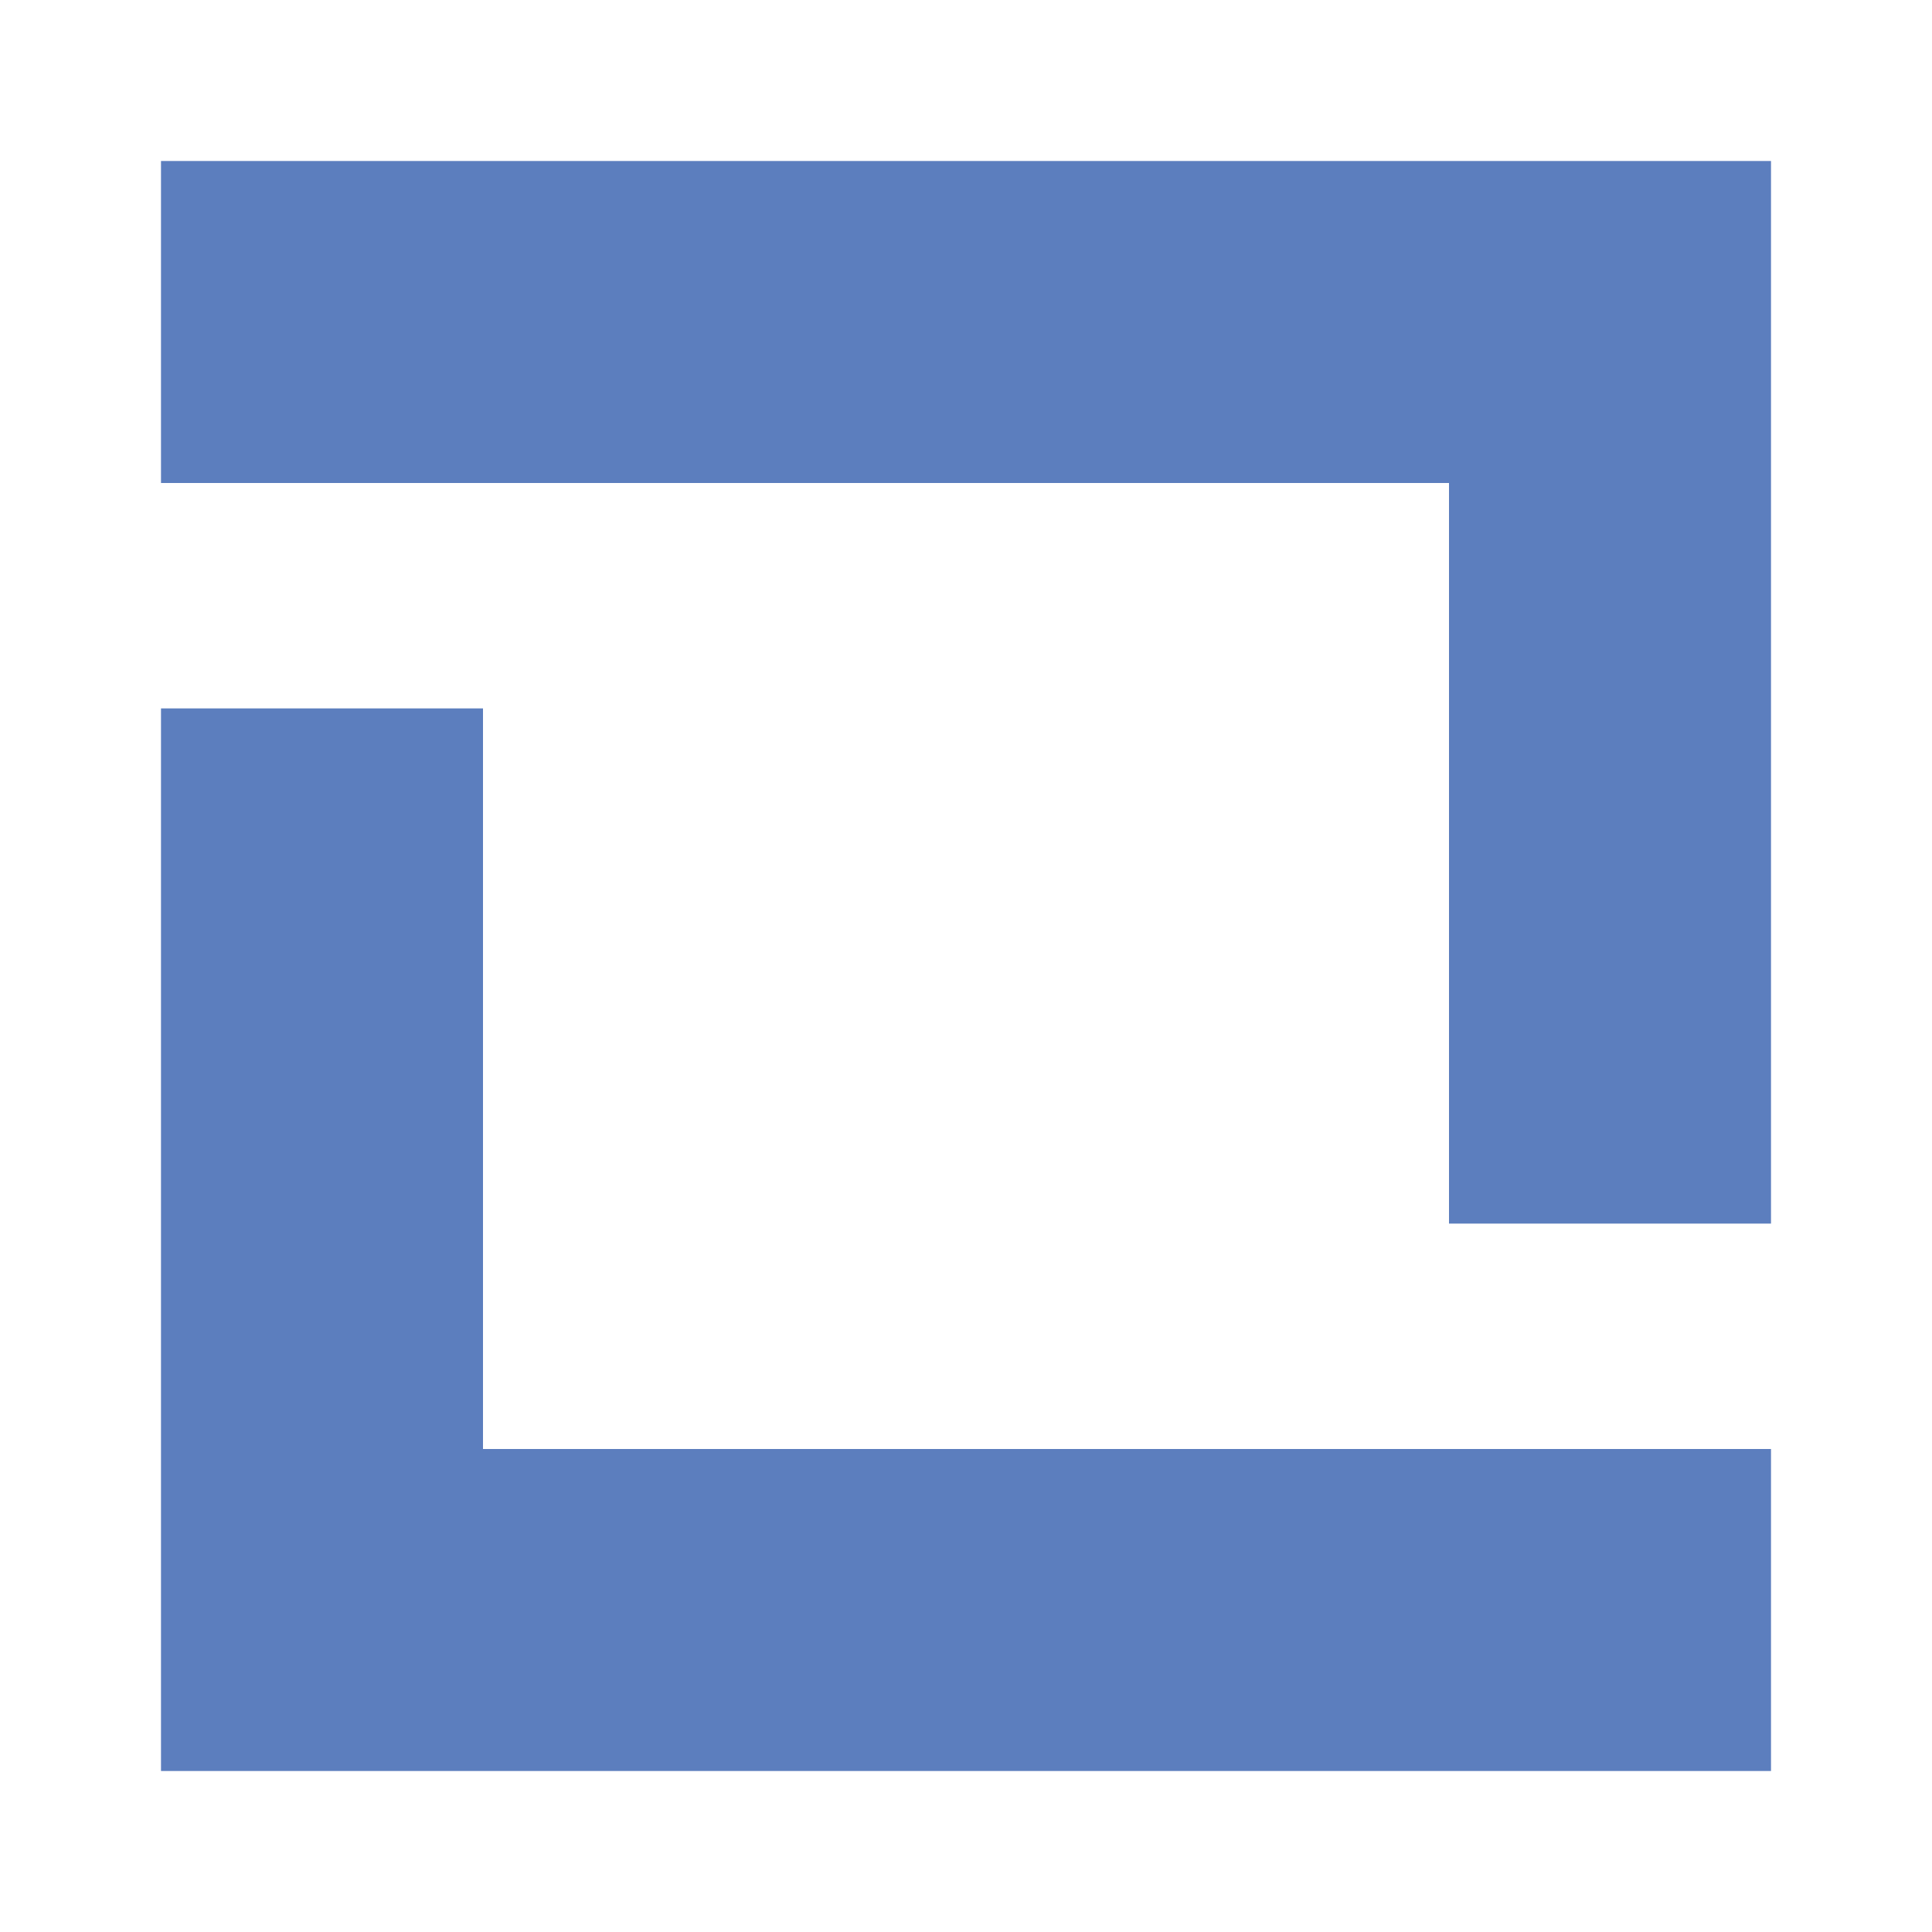
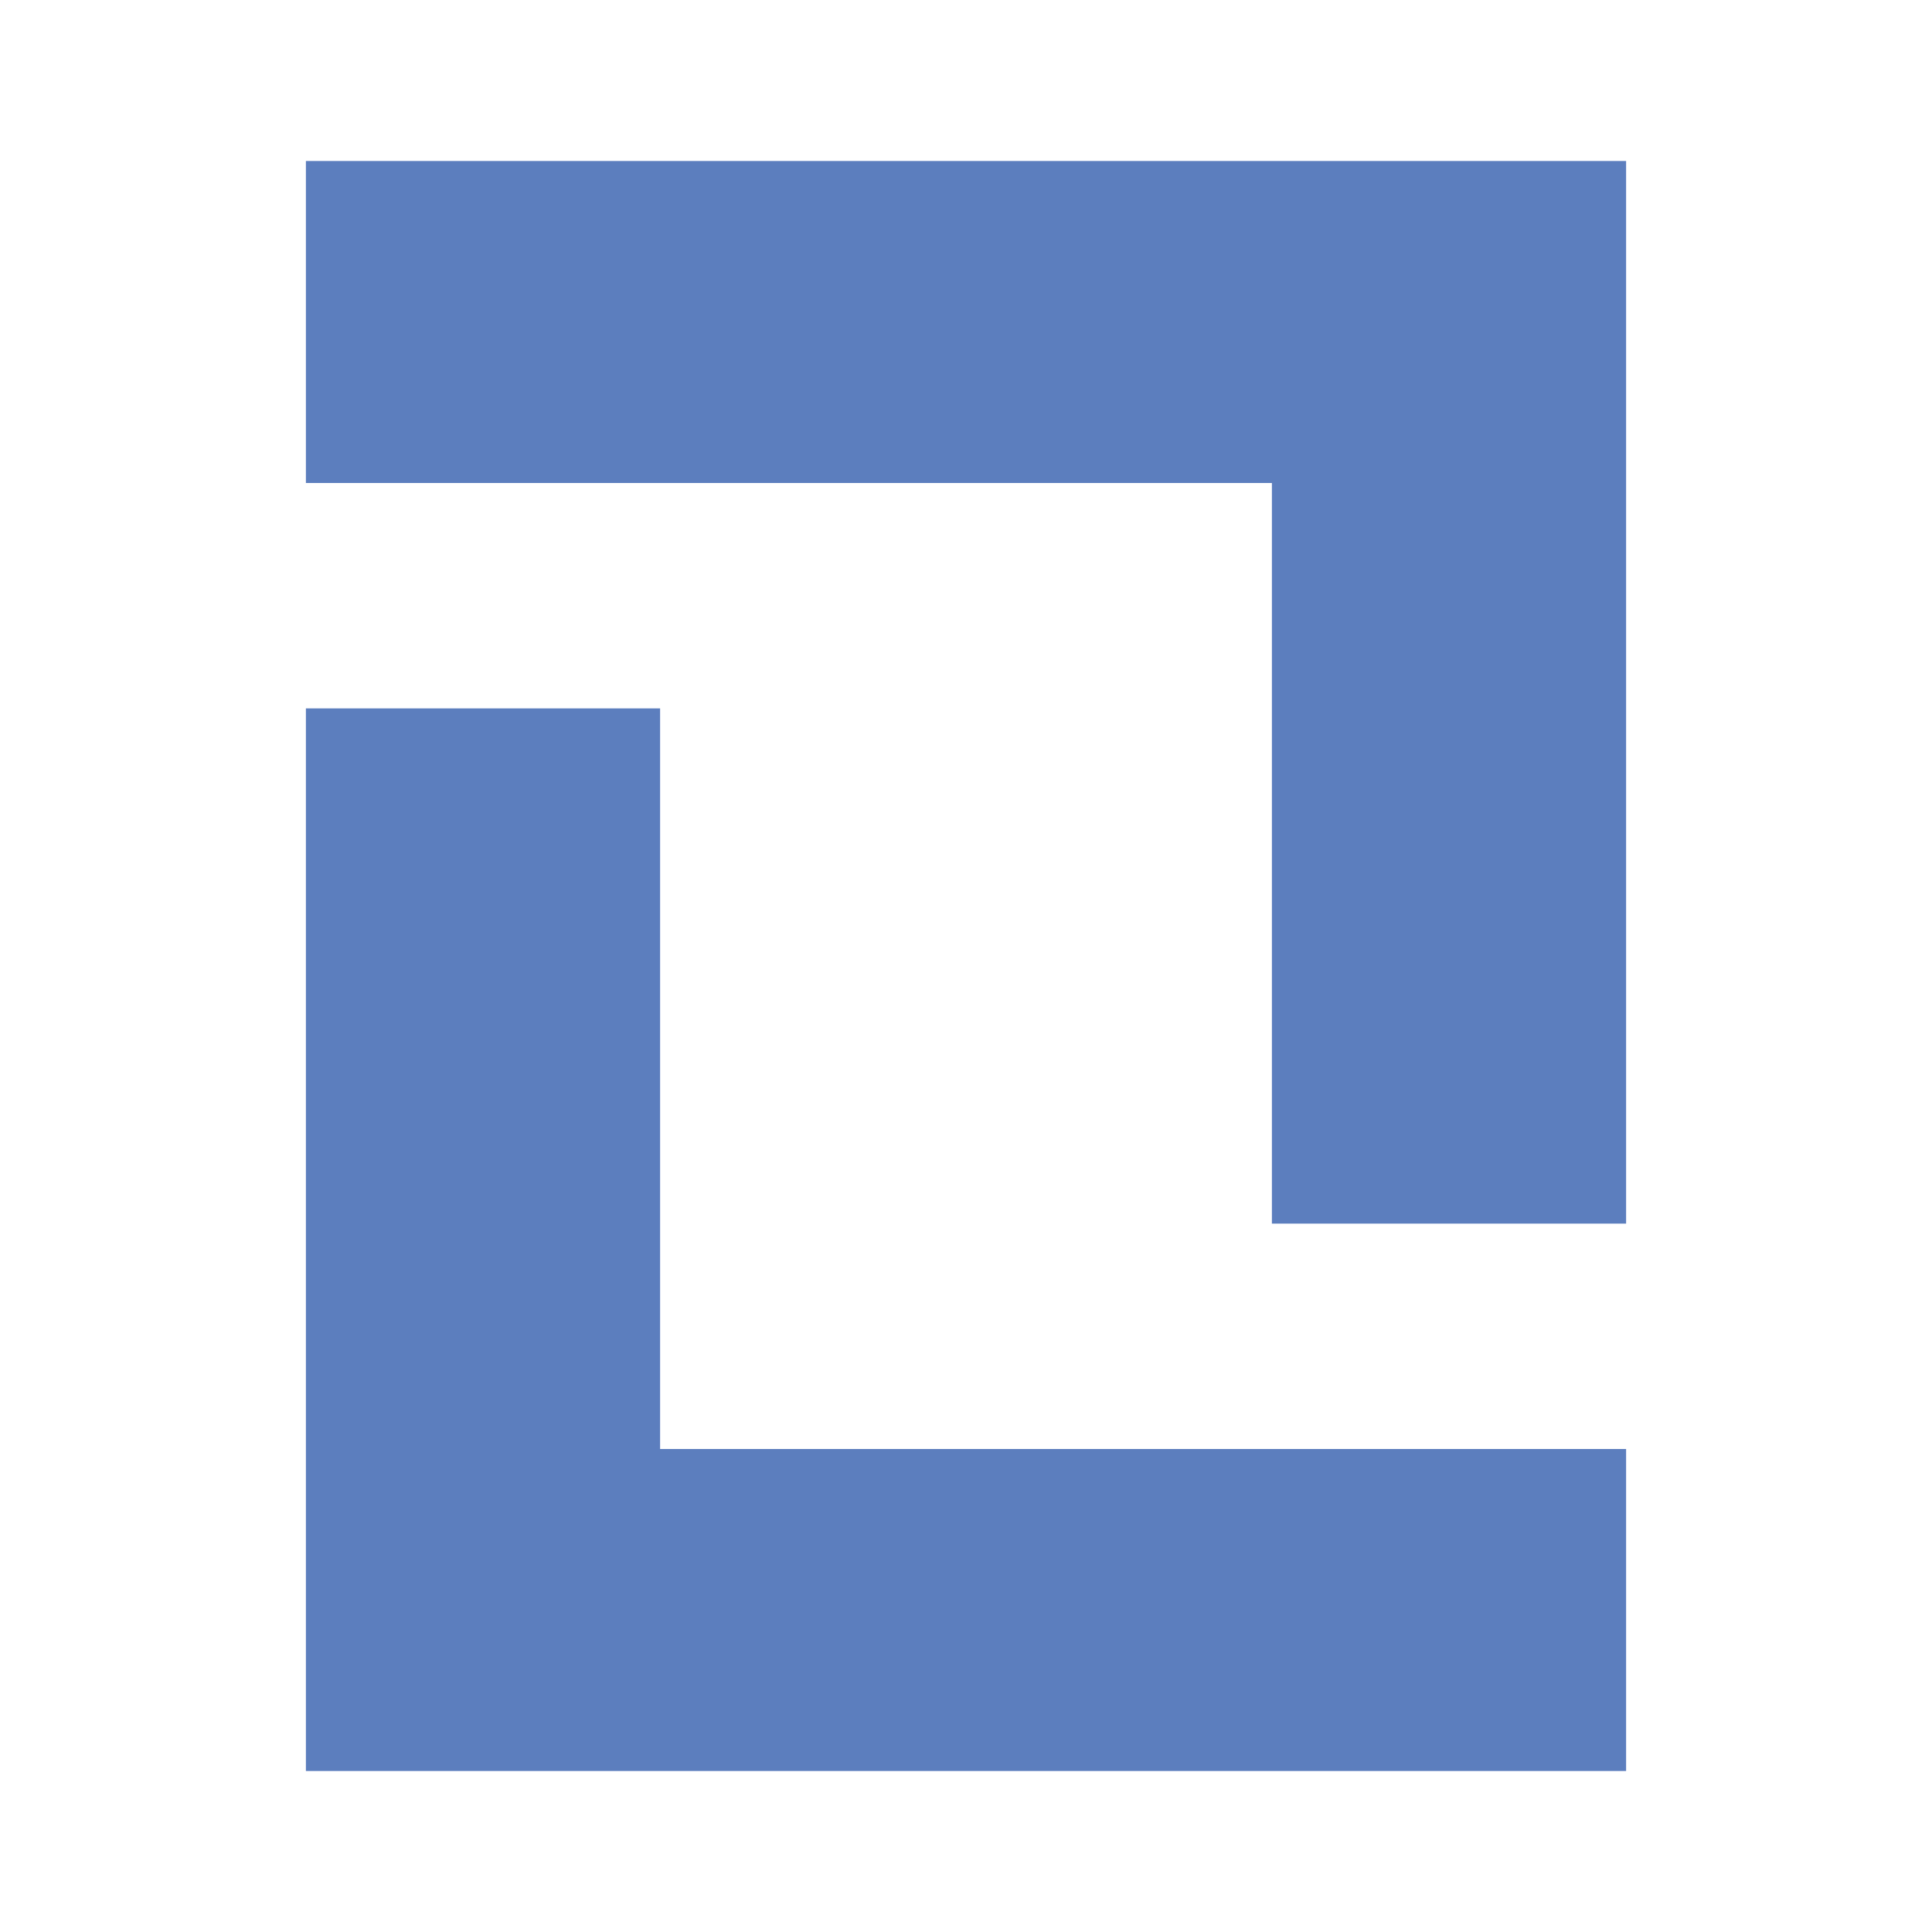
- <svg xmlns="http://www.w3.org/2000/svg" viewBox="-10 -10 120 120">
+ <svg xmlns="http://www.w3.org/2000/svg" viewBox="-19 -10 120 120">
  <style>path{fill:#5c7ebe}@media (prefers-color-scheme:dark){path{fill:#9db0d6}}</style>
-   <path d="M0 0H100V66H80V20H0Z" />
-   <path d="M0 34H20V80H100V100H0Z" />
+   <path d="M0 0H82V66H60V20H0Z" />
+   <path d="M0 34H22V80H82V100H0Z" />
</svg>
